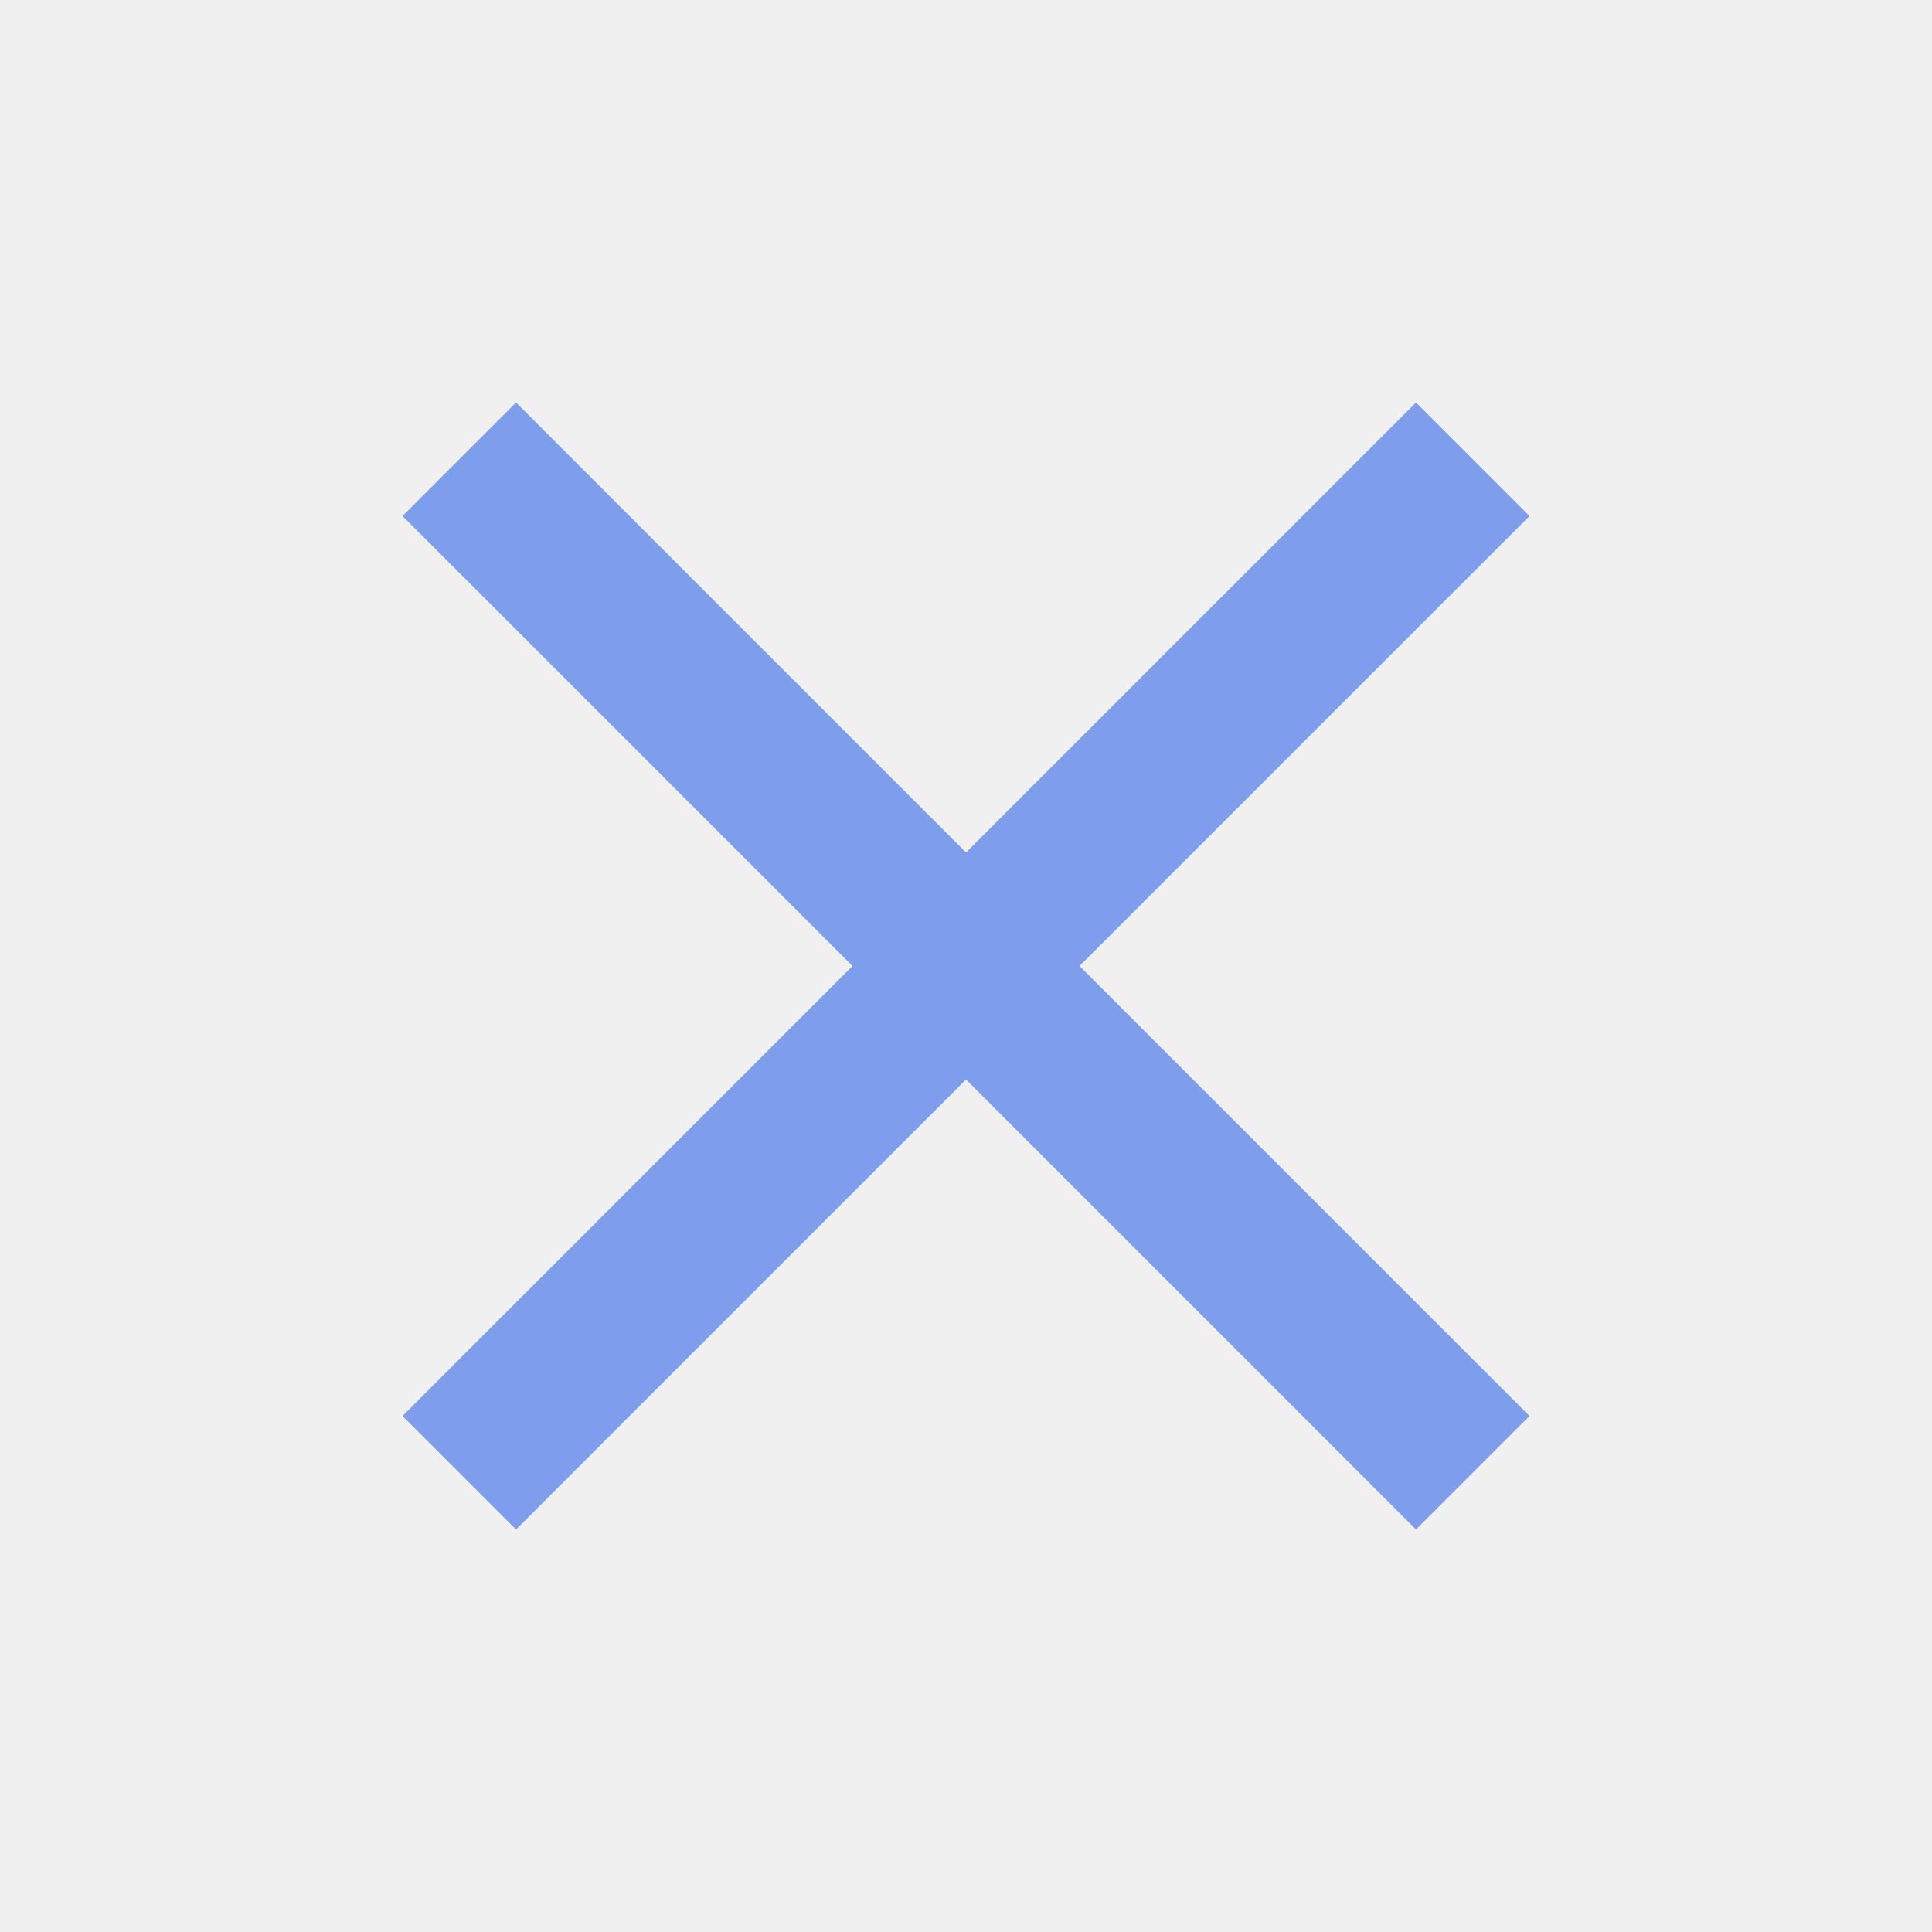
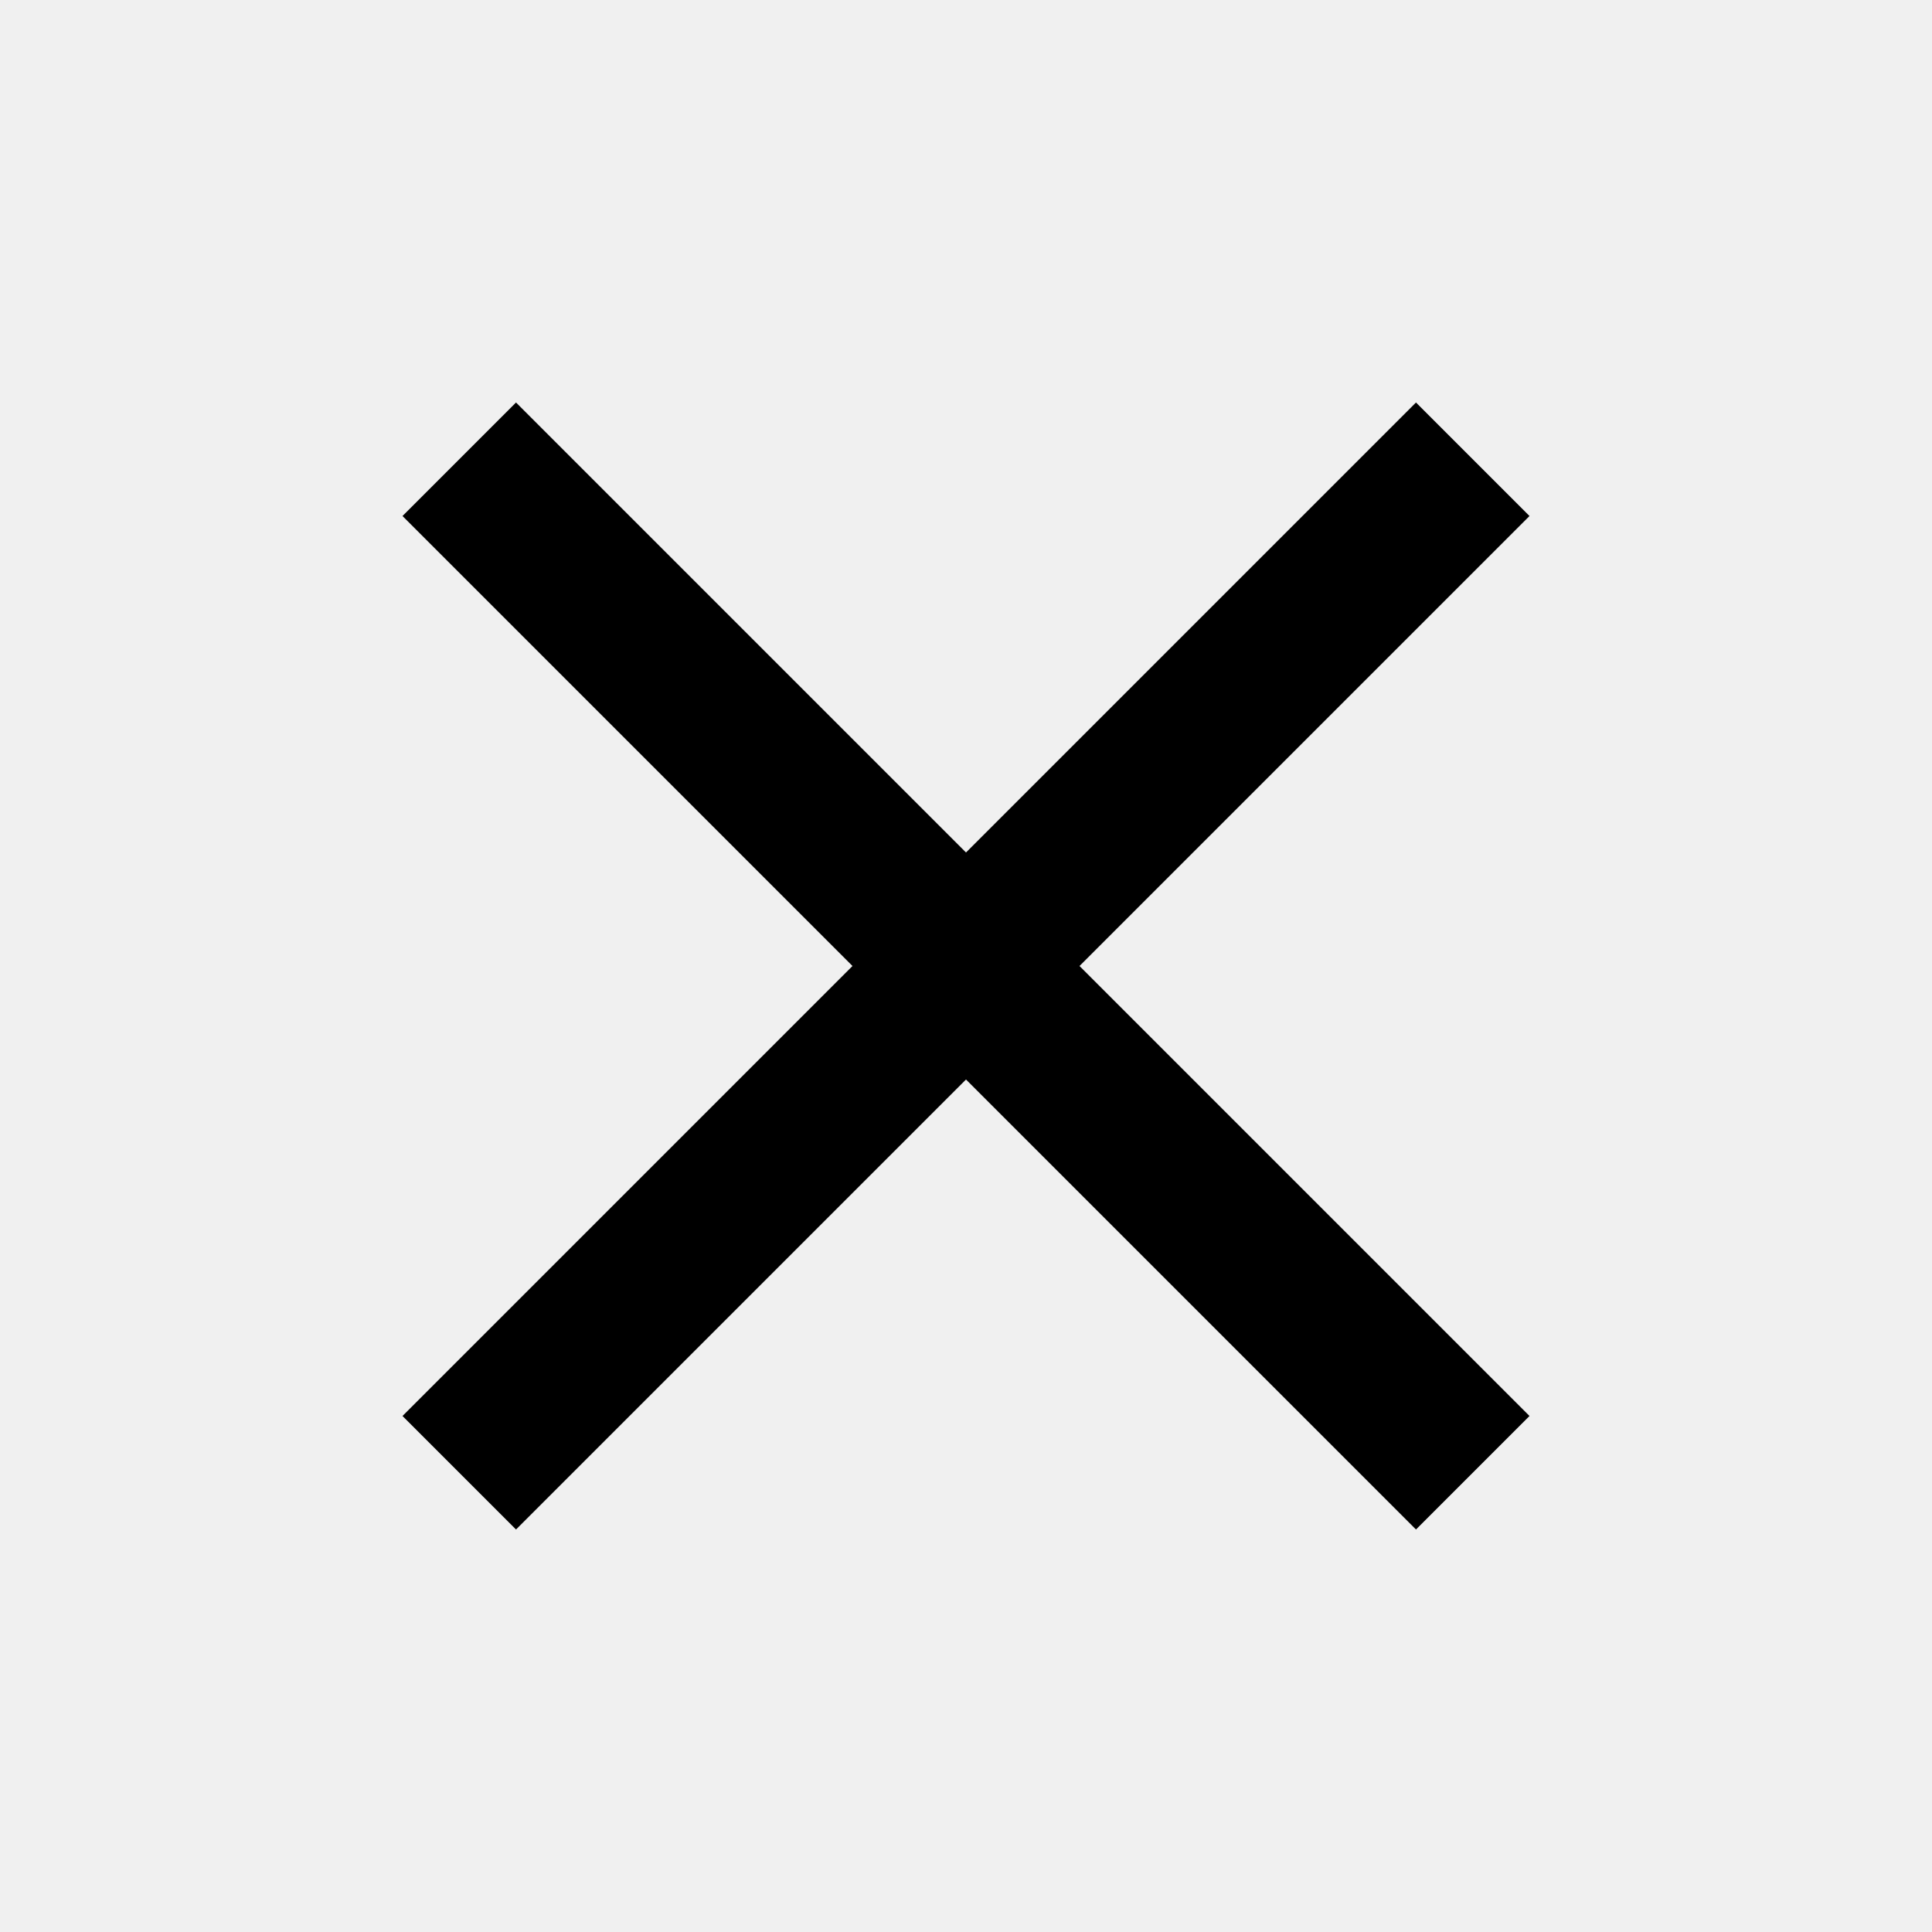
- <svg xmlns="http://www.w3.org/2000/svg" width="96" height="96" viewBox="0 0 96 96" fill="none">
-   <g clip-path="url(#clip0_554_3898)">
-     <path d="M76 25.64L70.36 20L48 42.36L25.64 20L20 25.64L42.36 48L20 70.36L25.64 76L48 53.64L70.36 76L76 70.36L53.64 48L76 25.64Z" fill="#7E9DED" />
+ <svg xmlns="http://www.w3.org/2000/svg" width="24" height="24" viewBox="0 0 24 24" fill="none">
+   <g clip-path="url(#clip0_374_14600)">
+     <path d="M19 6.41L17.59 5L12 10.59L6.41 5L5 6.41L10.59 12L5 17.59L6.41 19L12 13.41L17.59 19L19 17.59L13.41 12L19 6.41Z" fill="black" />
  </g>
  <defs>
-     <clipPath id="clip0_554_3898">
-       <rect width="96" height="96" fill="white" />
+     <clipPath id="clip0_374_14600">
+       <rect width="24" height="24" fill="white" />
    </clipPath>
  </defs>
</svg>
